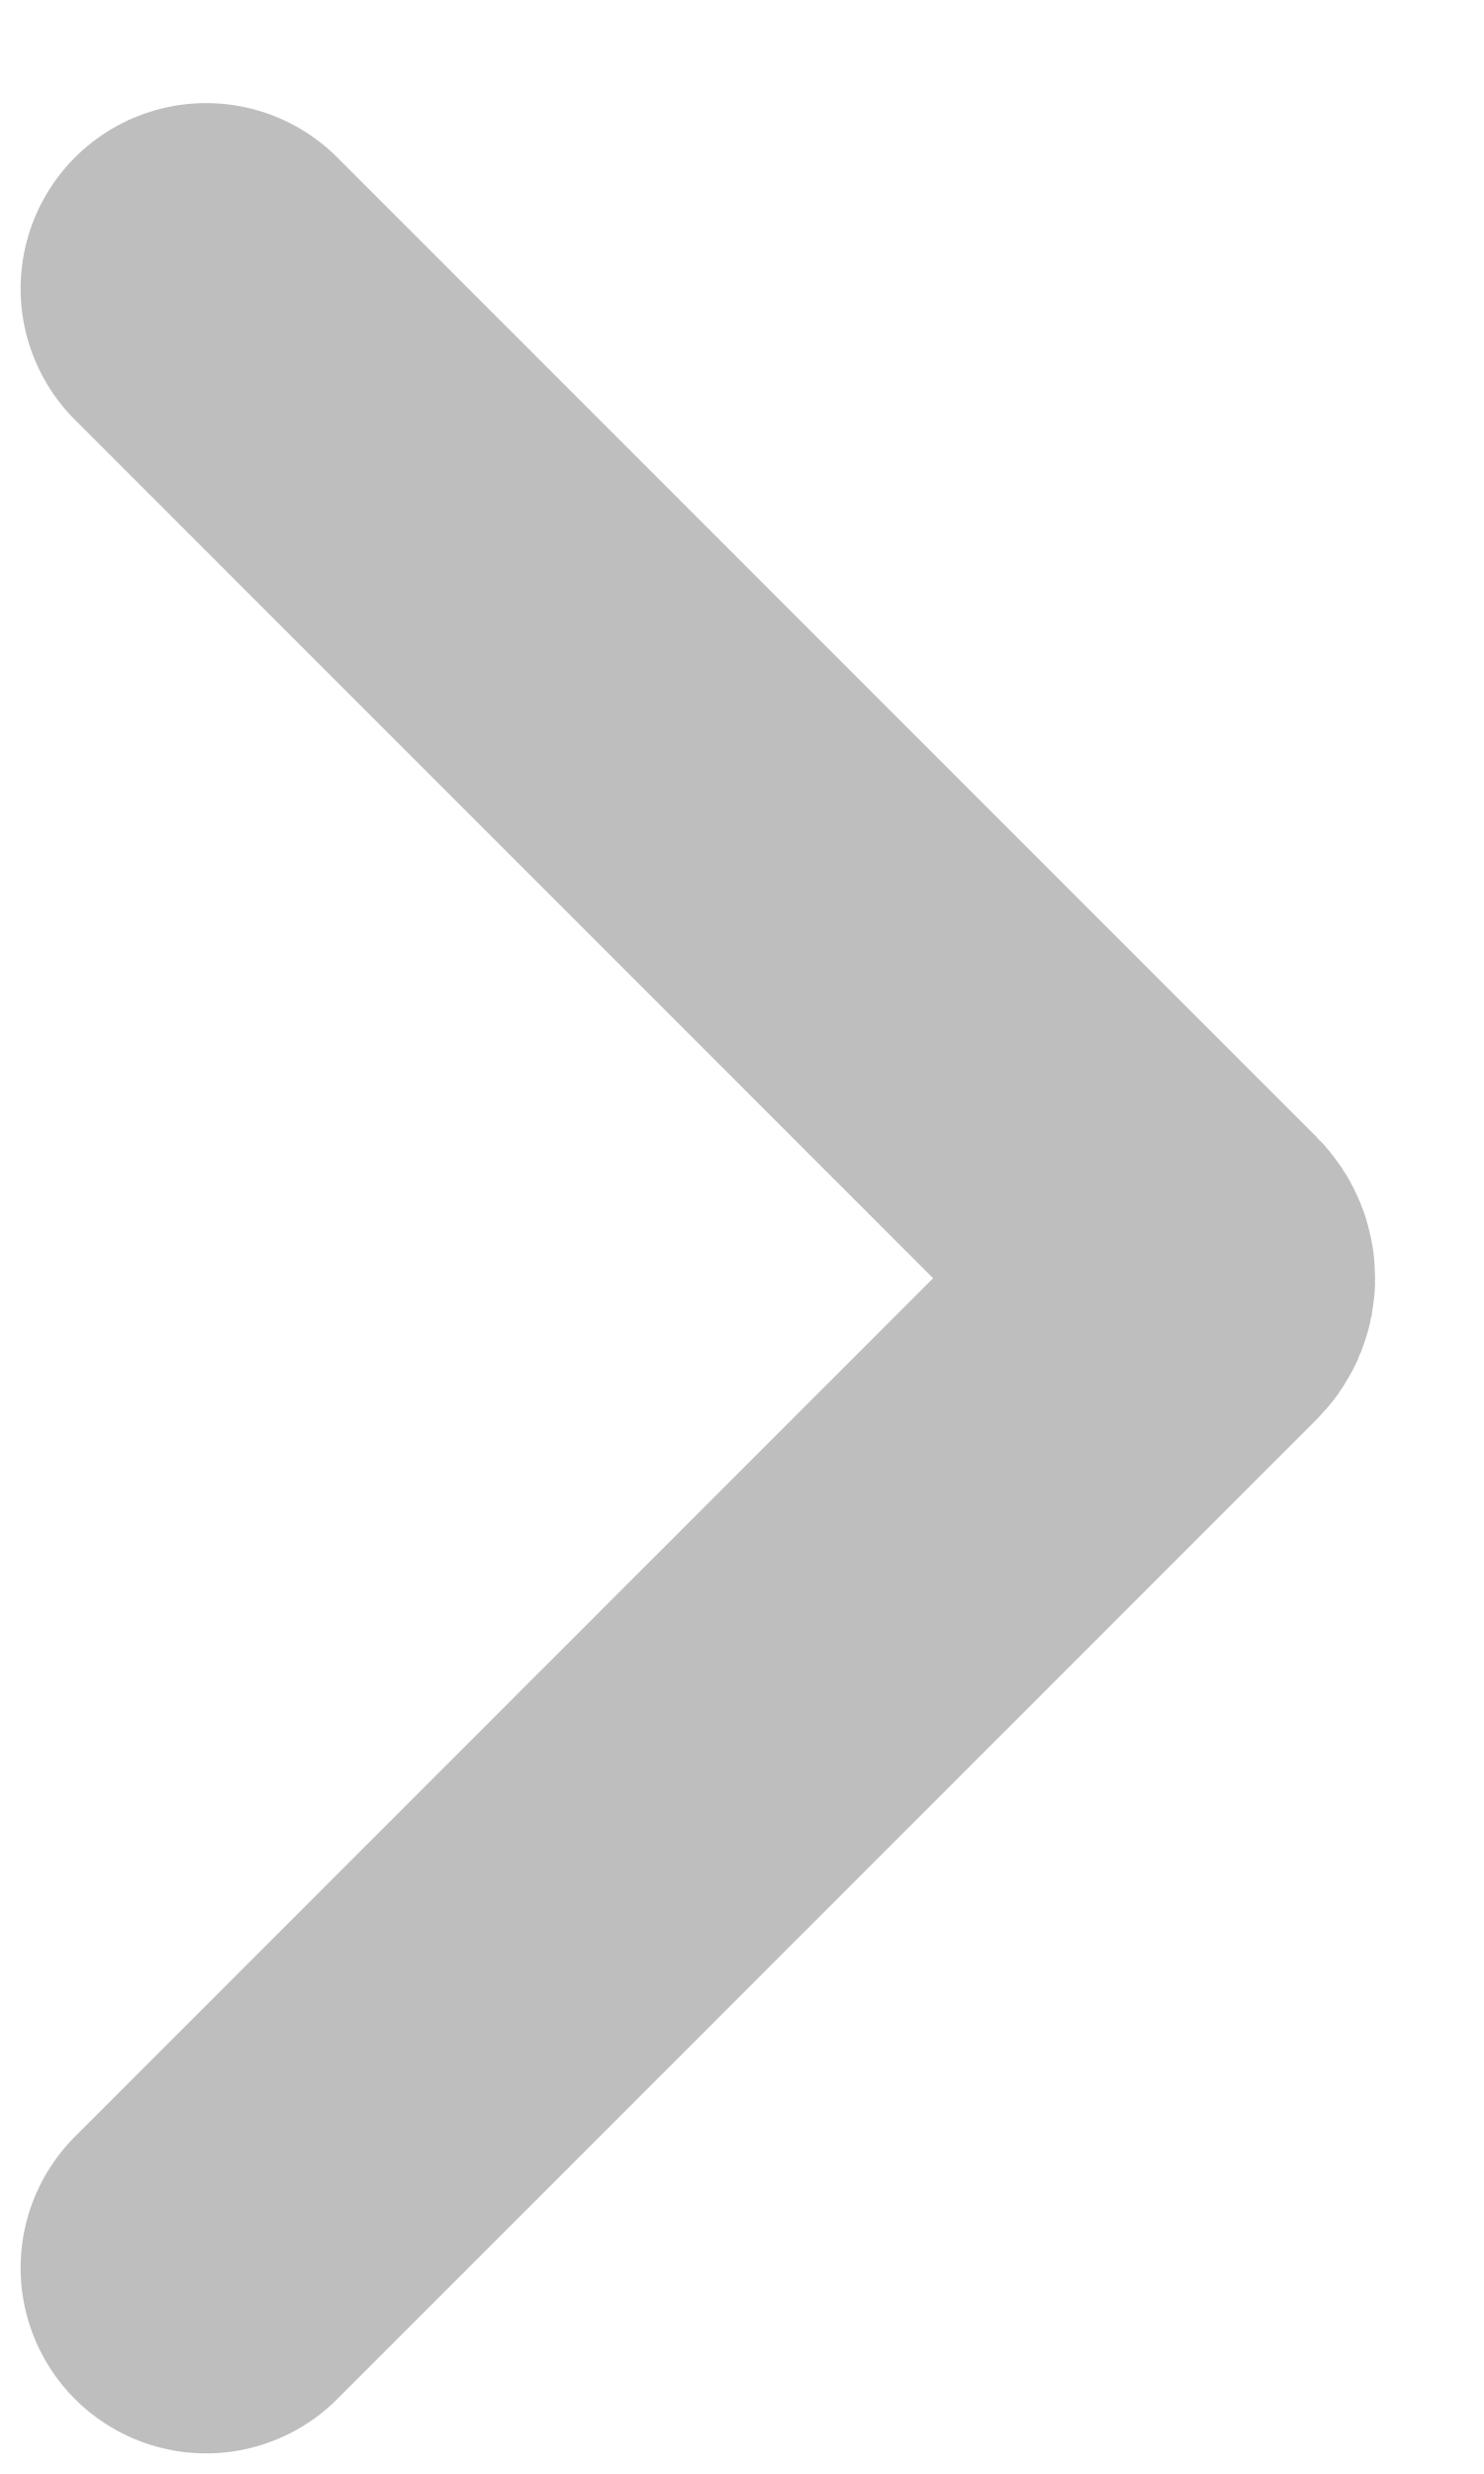
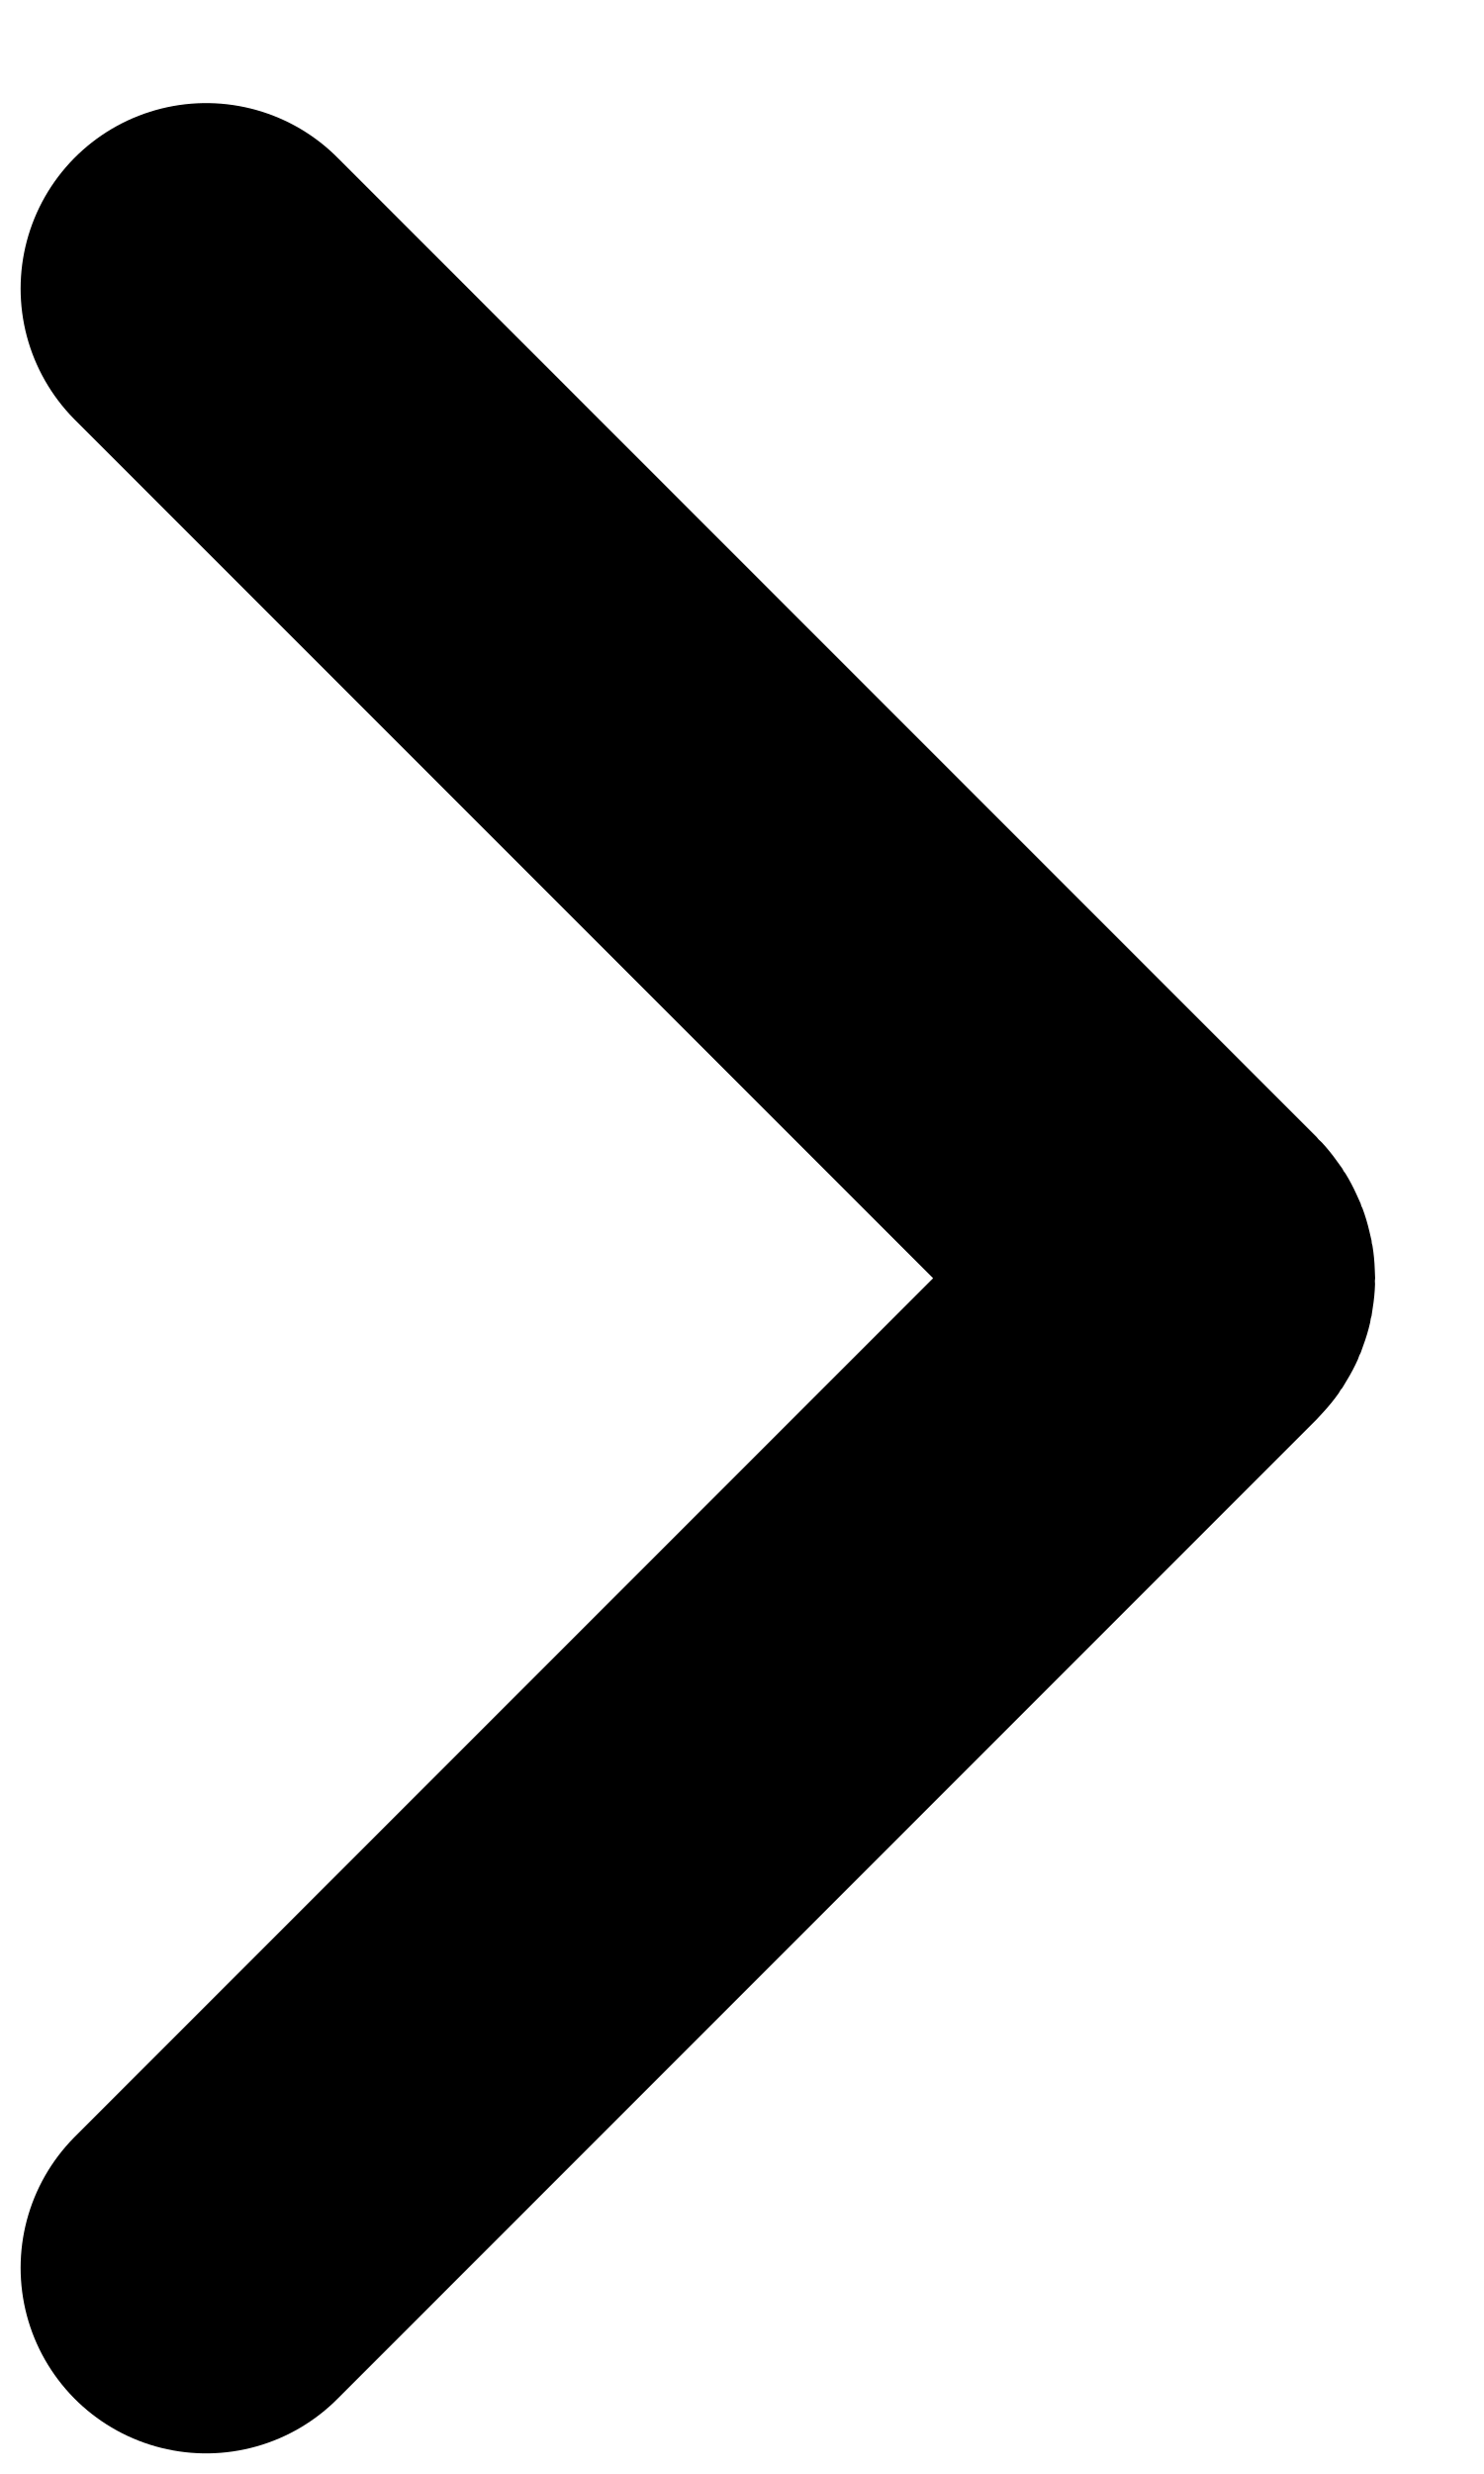
<svg xmlns="http://www.w3.org/2000/svg" width="9" height="15" viewBox="0 0 9 15" fill="none">
-   <path d="M1.25 1.75L7.19 7.69C7.223 7.723 7.223 7.777 7.19 7.81L1.25 13.75" stroke="#BEBEBE" stroke-width="2.25" stroke-linecap="round" />
+   <path d="M1.25 1.75L7.19 7.69C7.223 7.723 7.223 7.777 7.19 7.81L1.25 13.75" stroke="black" stroke-width="2.25" stroke-linecap="round" />
</svg>
